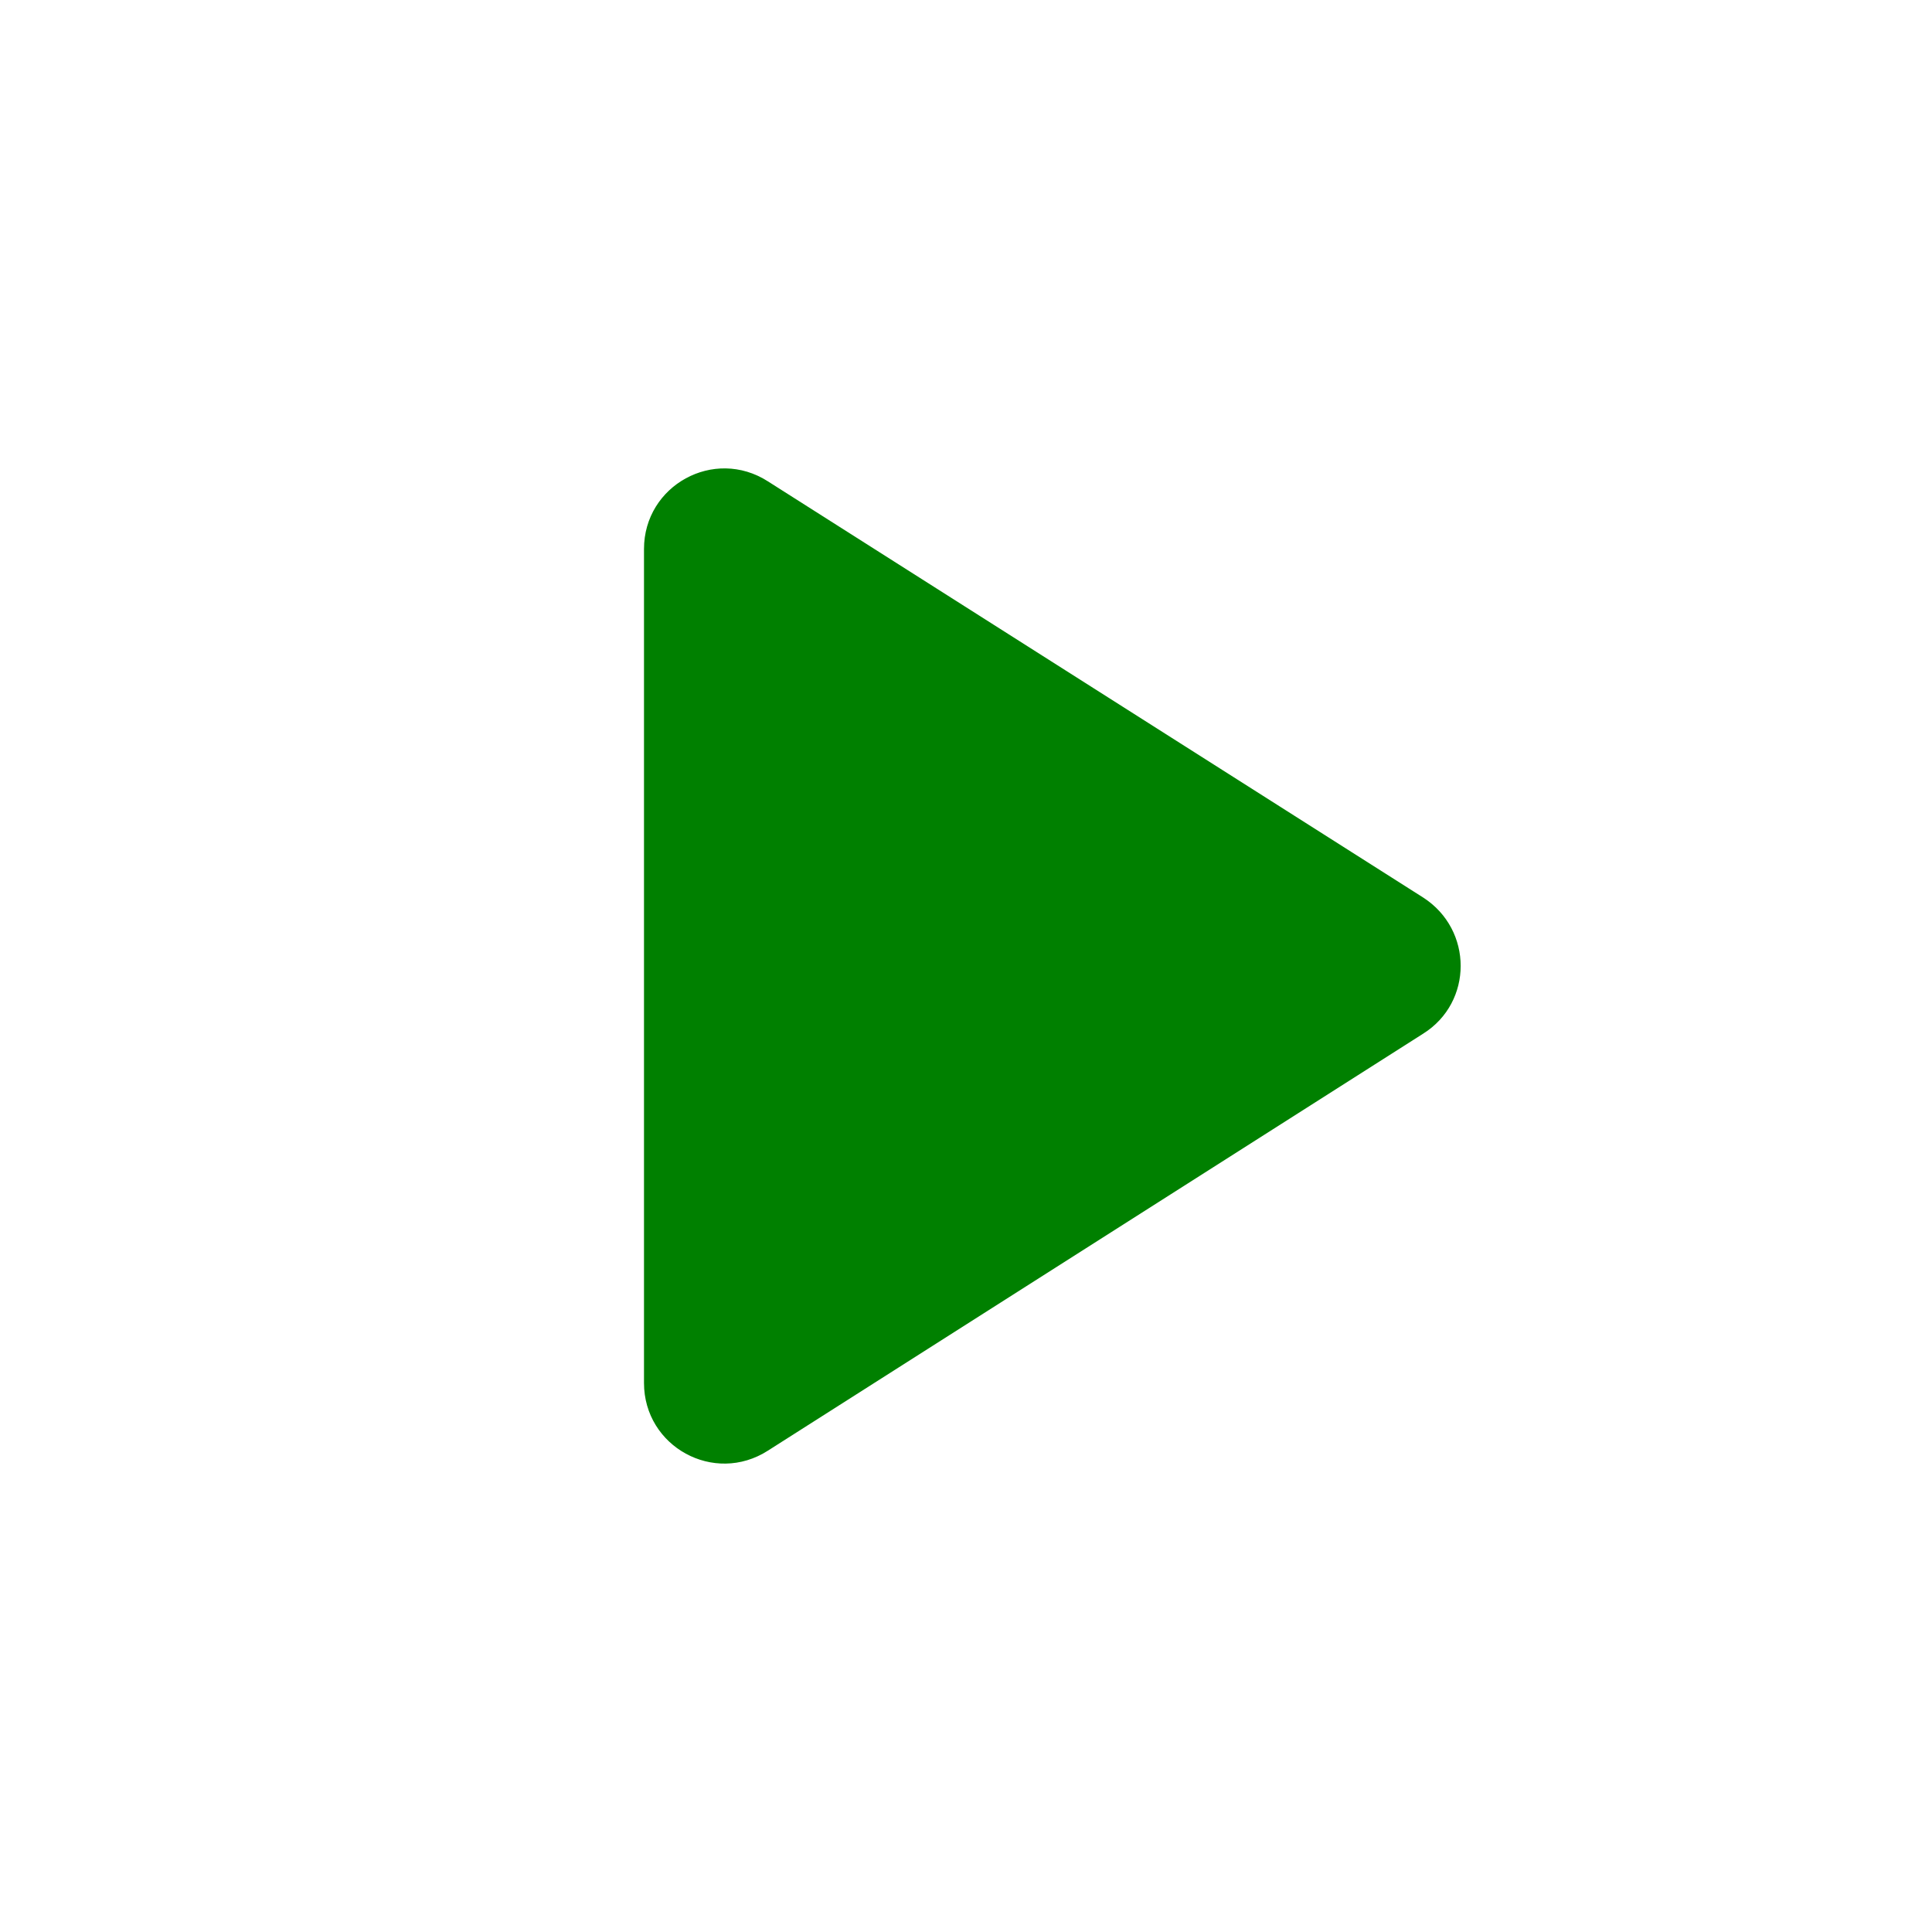
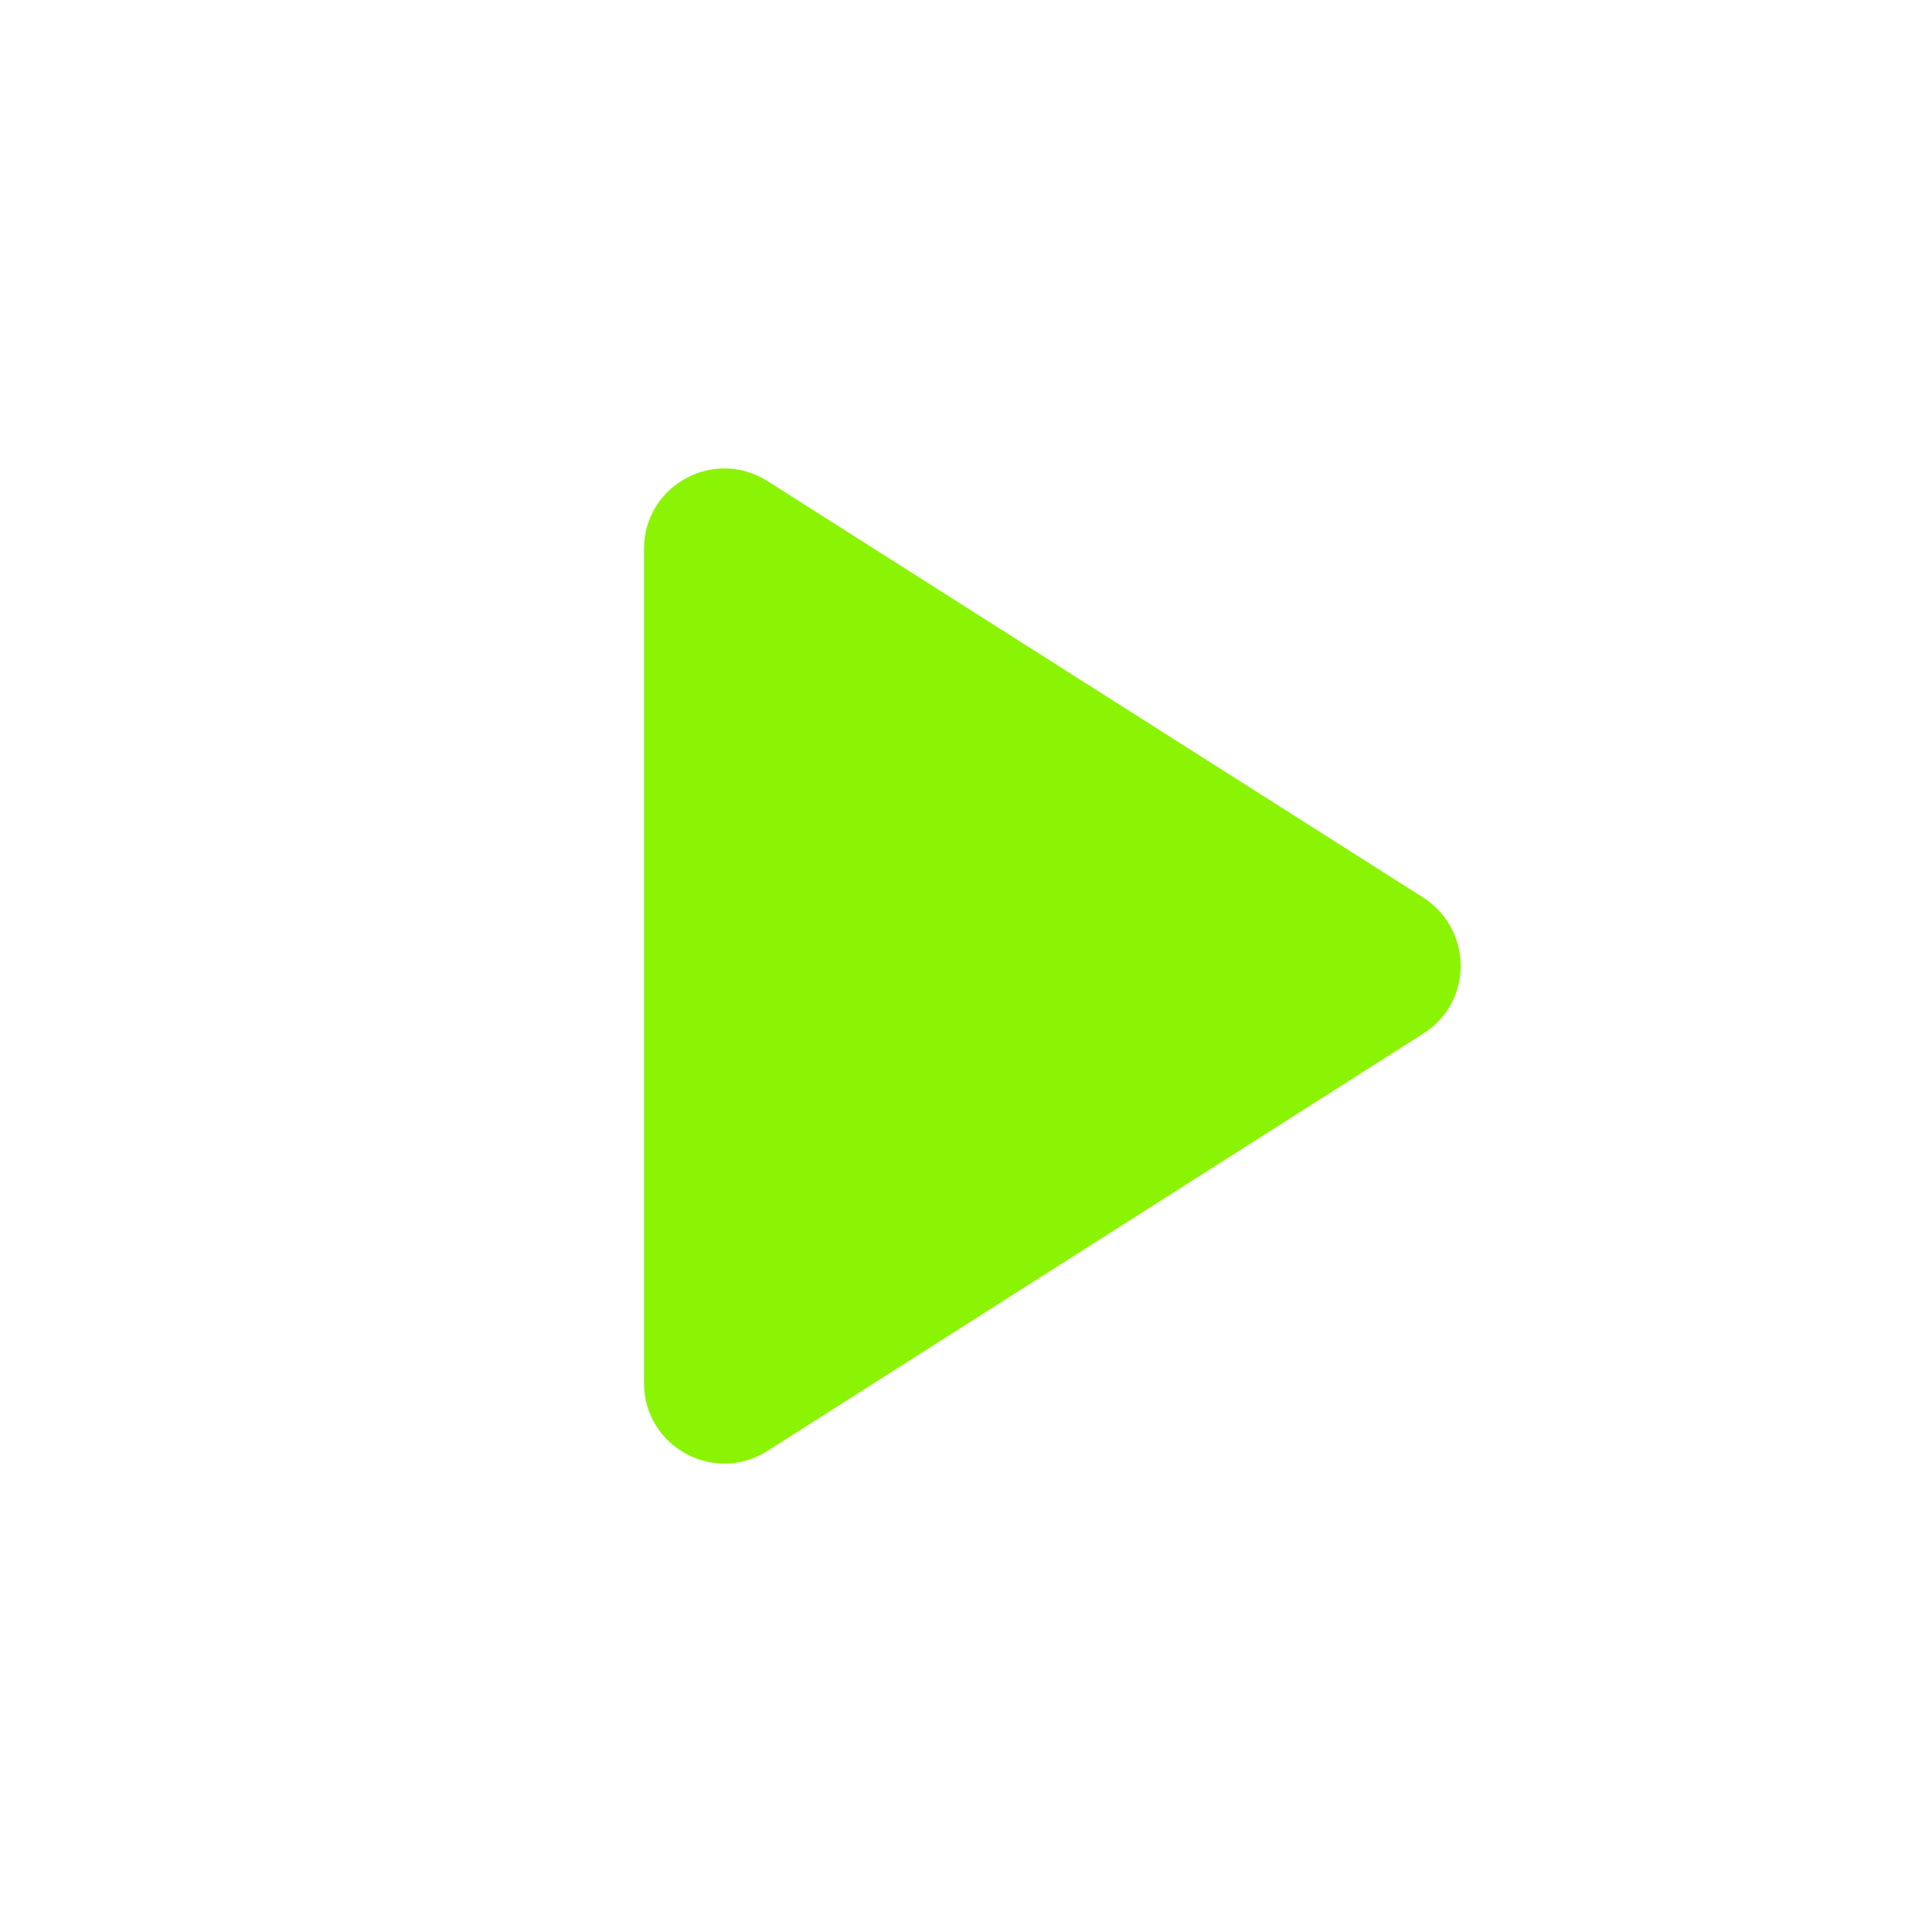
- <svg xmlns="http://www.w3.org/2000/svg" fill="green" height="24" viewBox="0 0 24 24" width="24">
+ <svg xmlns="http://www.w3.org/2000/svg" fill="#8BF404" height="24" viewBox="0 0 24 24" width="24">
  <path d="M8 6.82v10.36c0 .79.87 1.27 1.54.84l8.14-5.18c.62-.39.62-1.29 0-1.69L9.54 5.98C8.87 5.55 8 6.03 8 6.82z" />
</svg>
